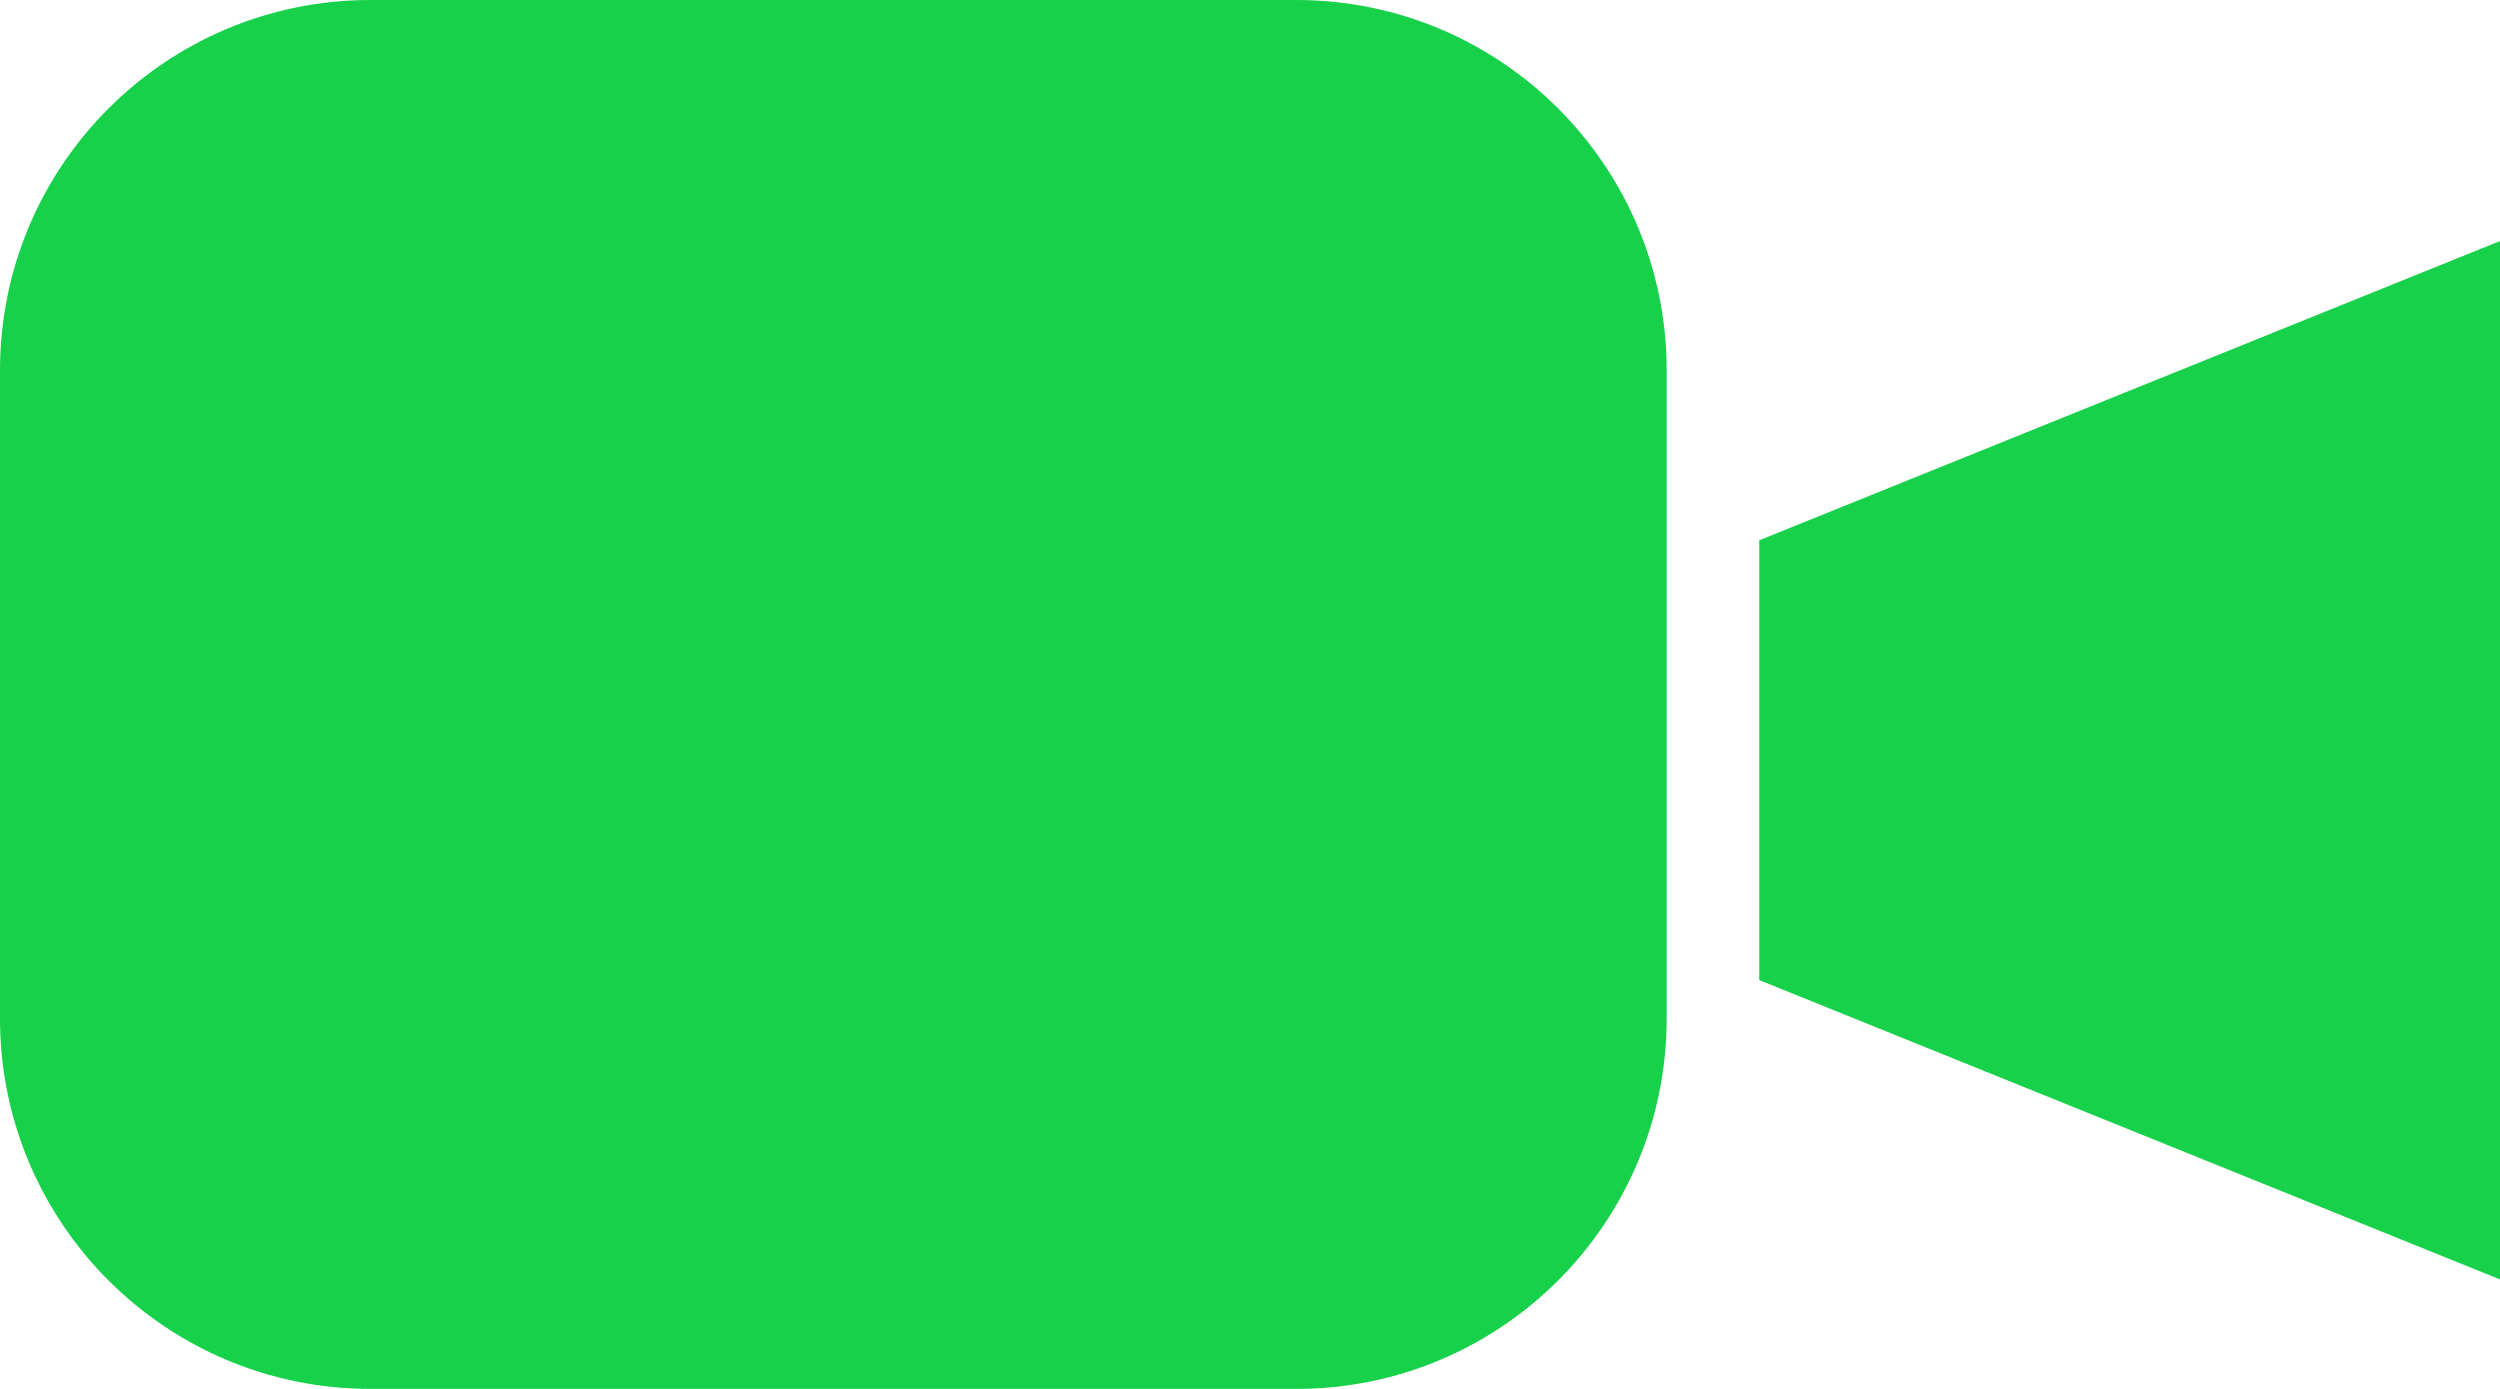
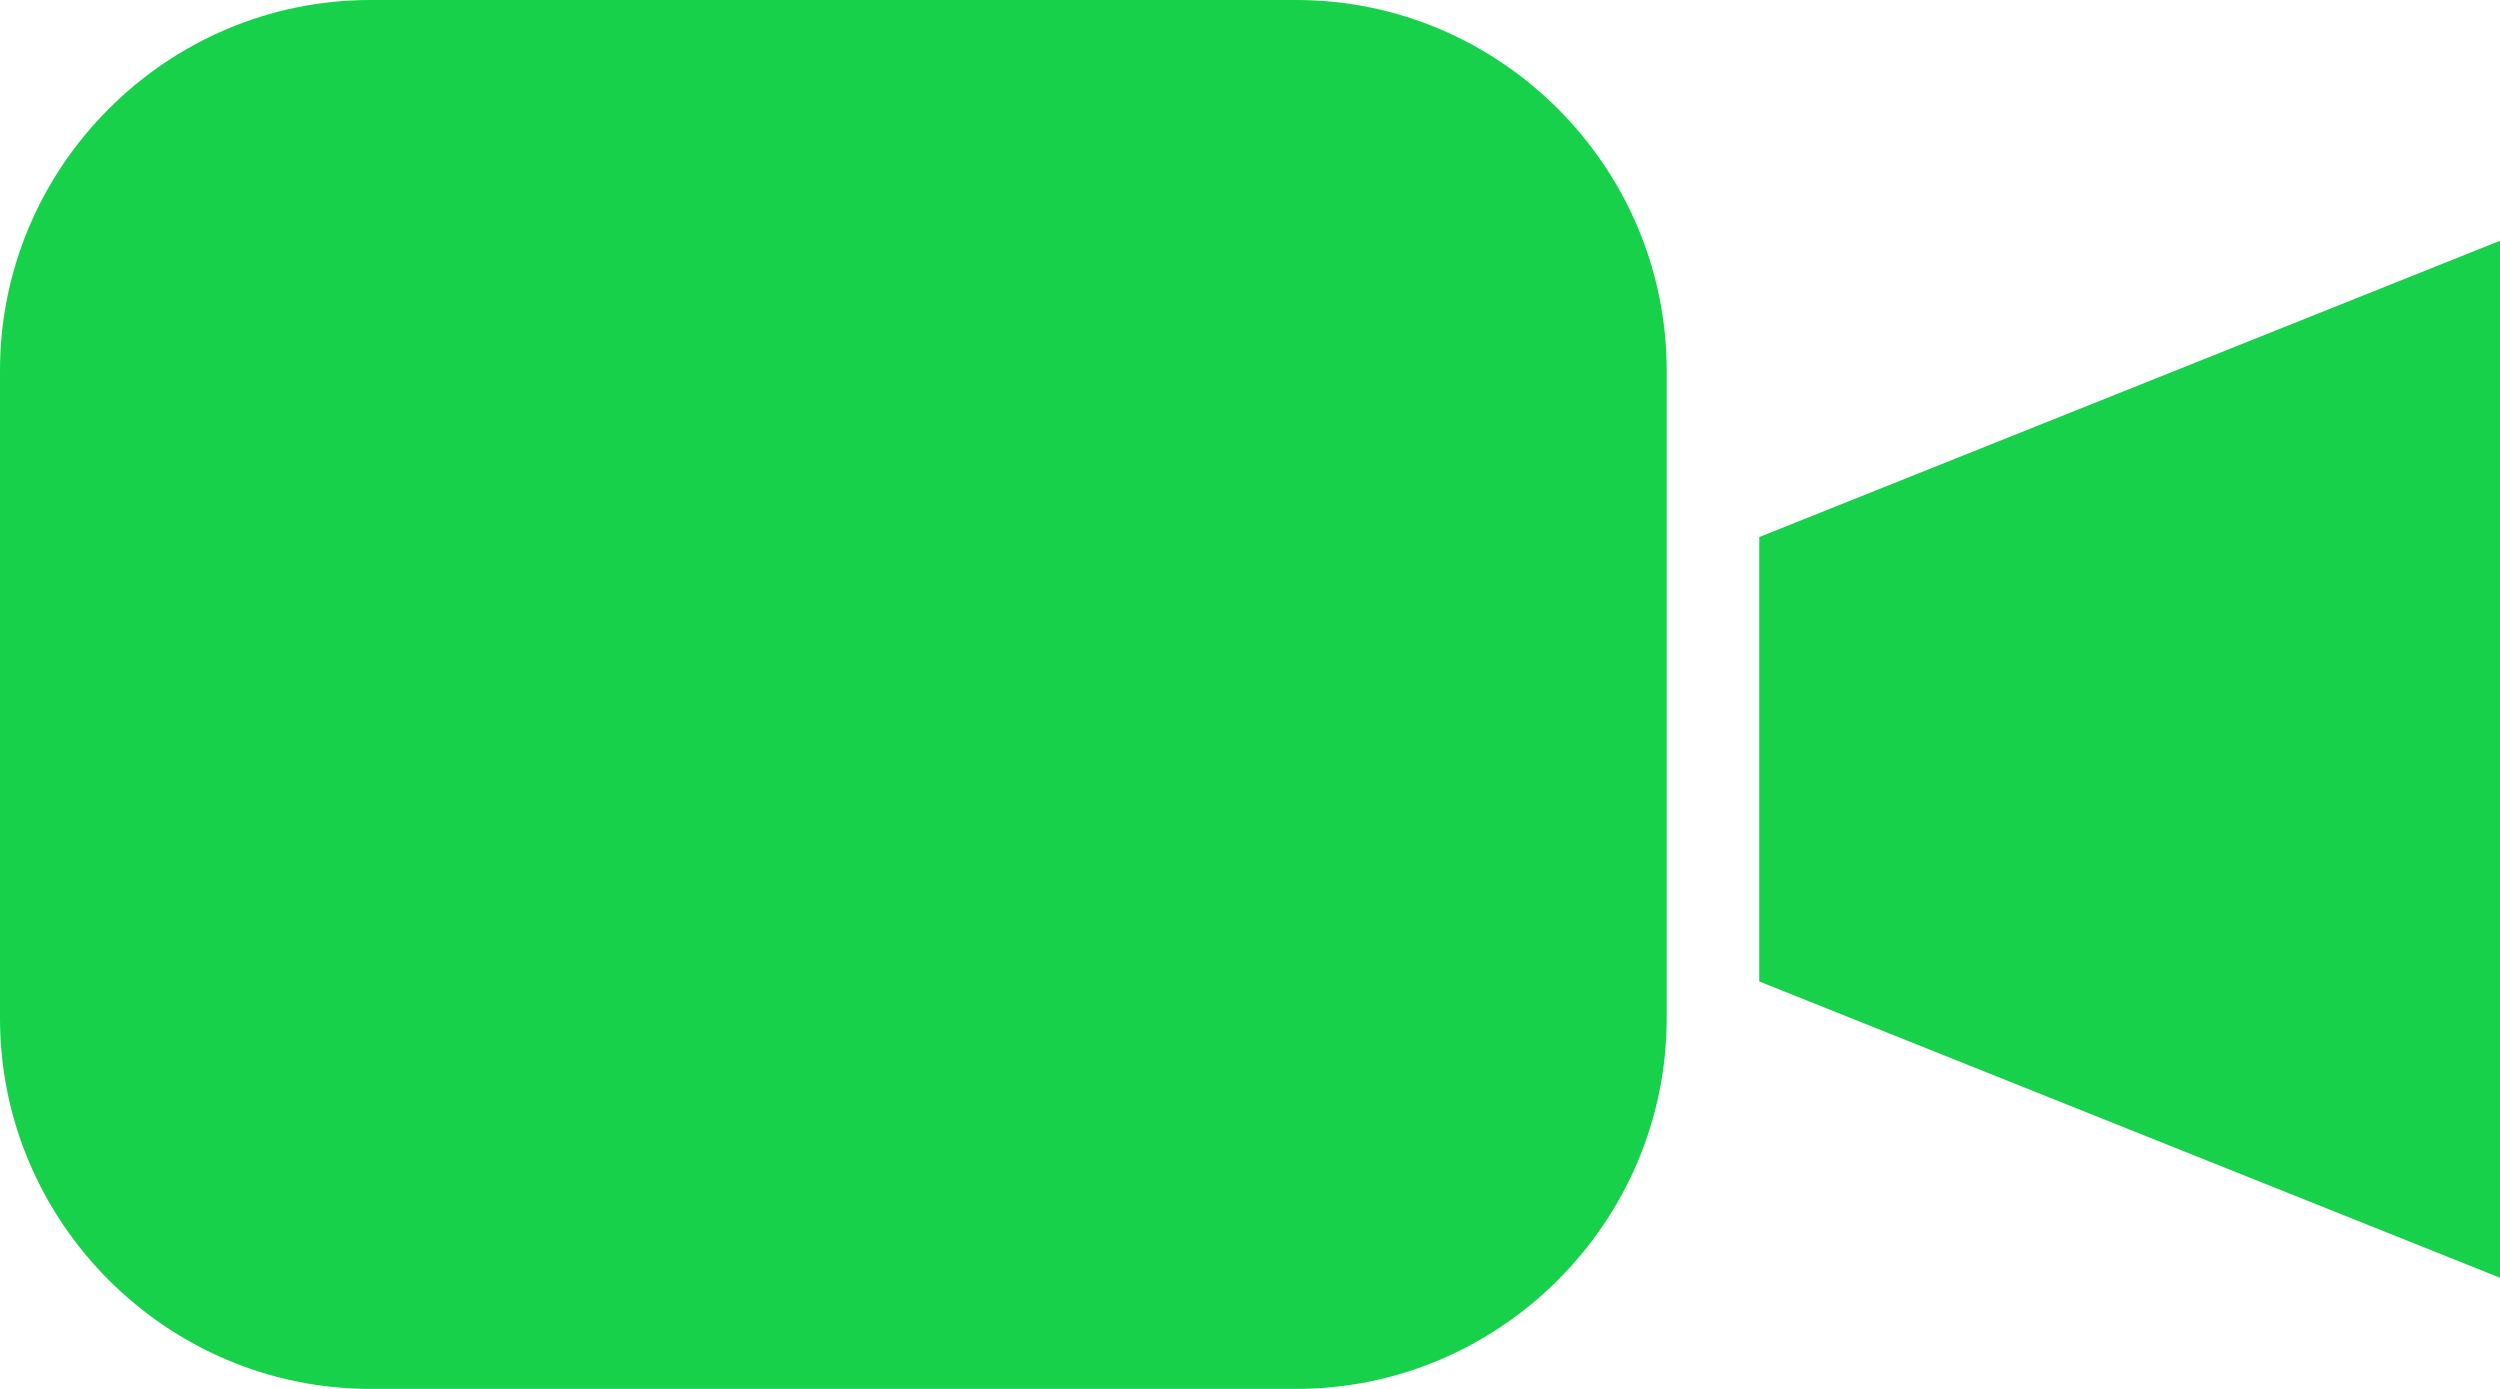
- <svg xmlns="http://www.w3.org/2000/svg" width="27px" height="15px" viewBox="0 0 27 15" version="1.1">
-   <defs />
-   <g id="Page-1" stroke="none" stroke-width="1" fill="none" fill-rule="evenodd">
-     <g id="-icons" transform="translate(-103, -444)" fill="#17d14b">
-       <g id="icon-videocall" transform="translate(103, 444)">
-         <path d="M27,13.818 L19,10.585 L19,5.835 L27,2.603 L27,13.818" id="Fill-5" />
-         <path d="M18,11 C18,13.209 16.209,15 14,15 L4,15 C1.791,15 0,13.209 0,11 L0,4 C0,1.791 1.791,0 4,0 L14,0 C16.209,0 18,1.791 18,4 L18,11" id="Fill-6" />
-       </g>
+ <svg xmlns="http://www.w3.org/2000/svg" width="27" height="15" viewBox="0 0 27 15">
+   <g fill="none">
+     <g fill="#17d14b">
+       <path d="M27 13.8L19 10.6 19 5.8 27 2.6 27 13.8" />
+       <path d="M18 11C18 13.2 16.2 15 14 15L4 15C1.8 15 0 13.2 0 11L0 4C0 1.8 1.8 0 4 0L14 0C16.2 0 18 1.8 18 4L18 11" />
    </g>
  </g>
</svg>
